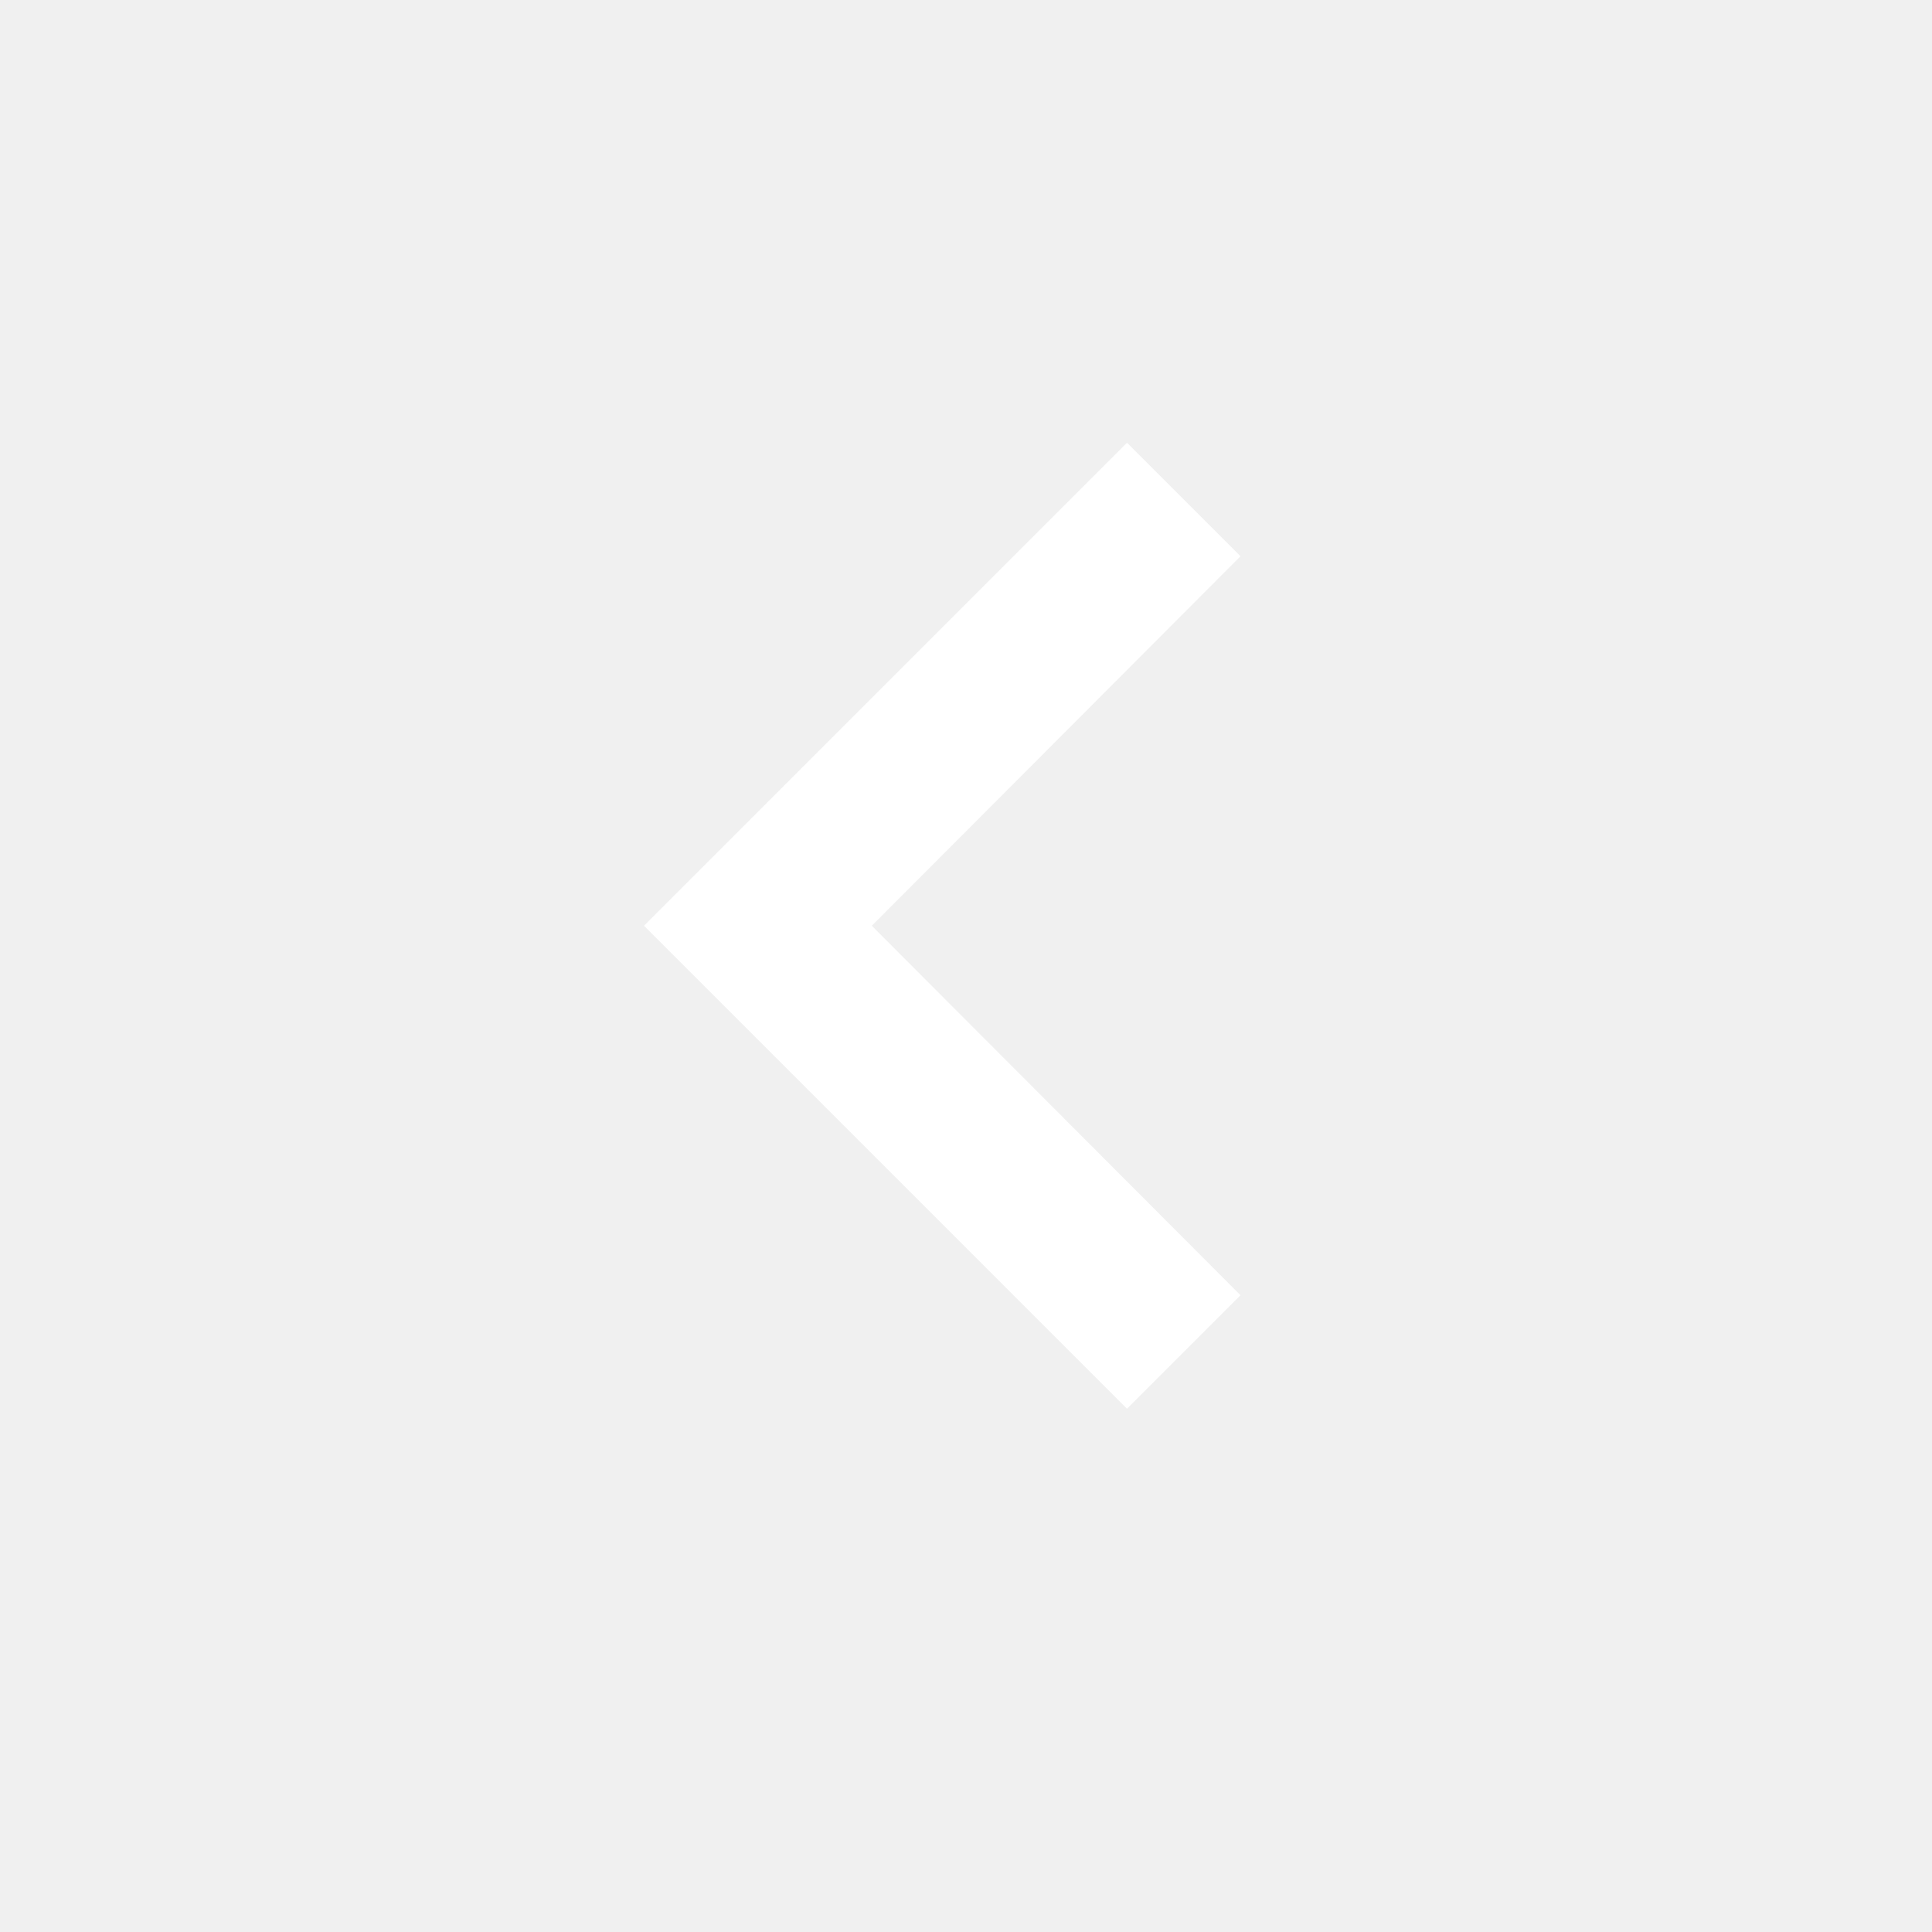
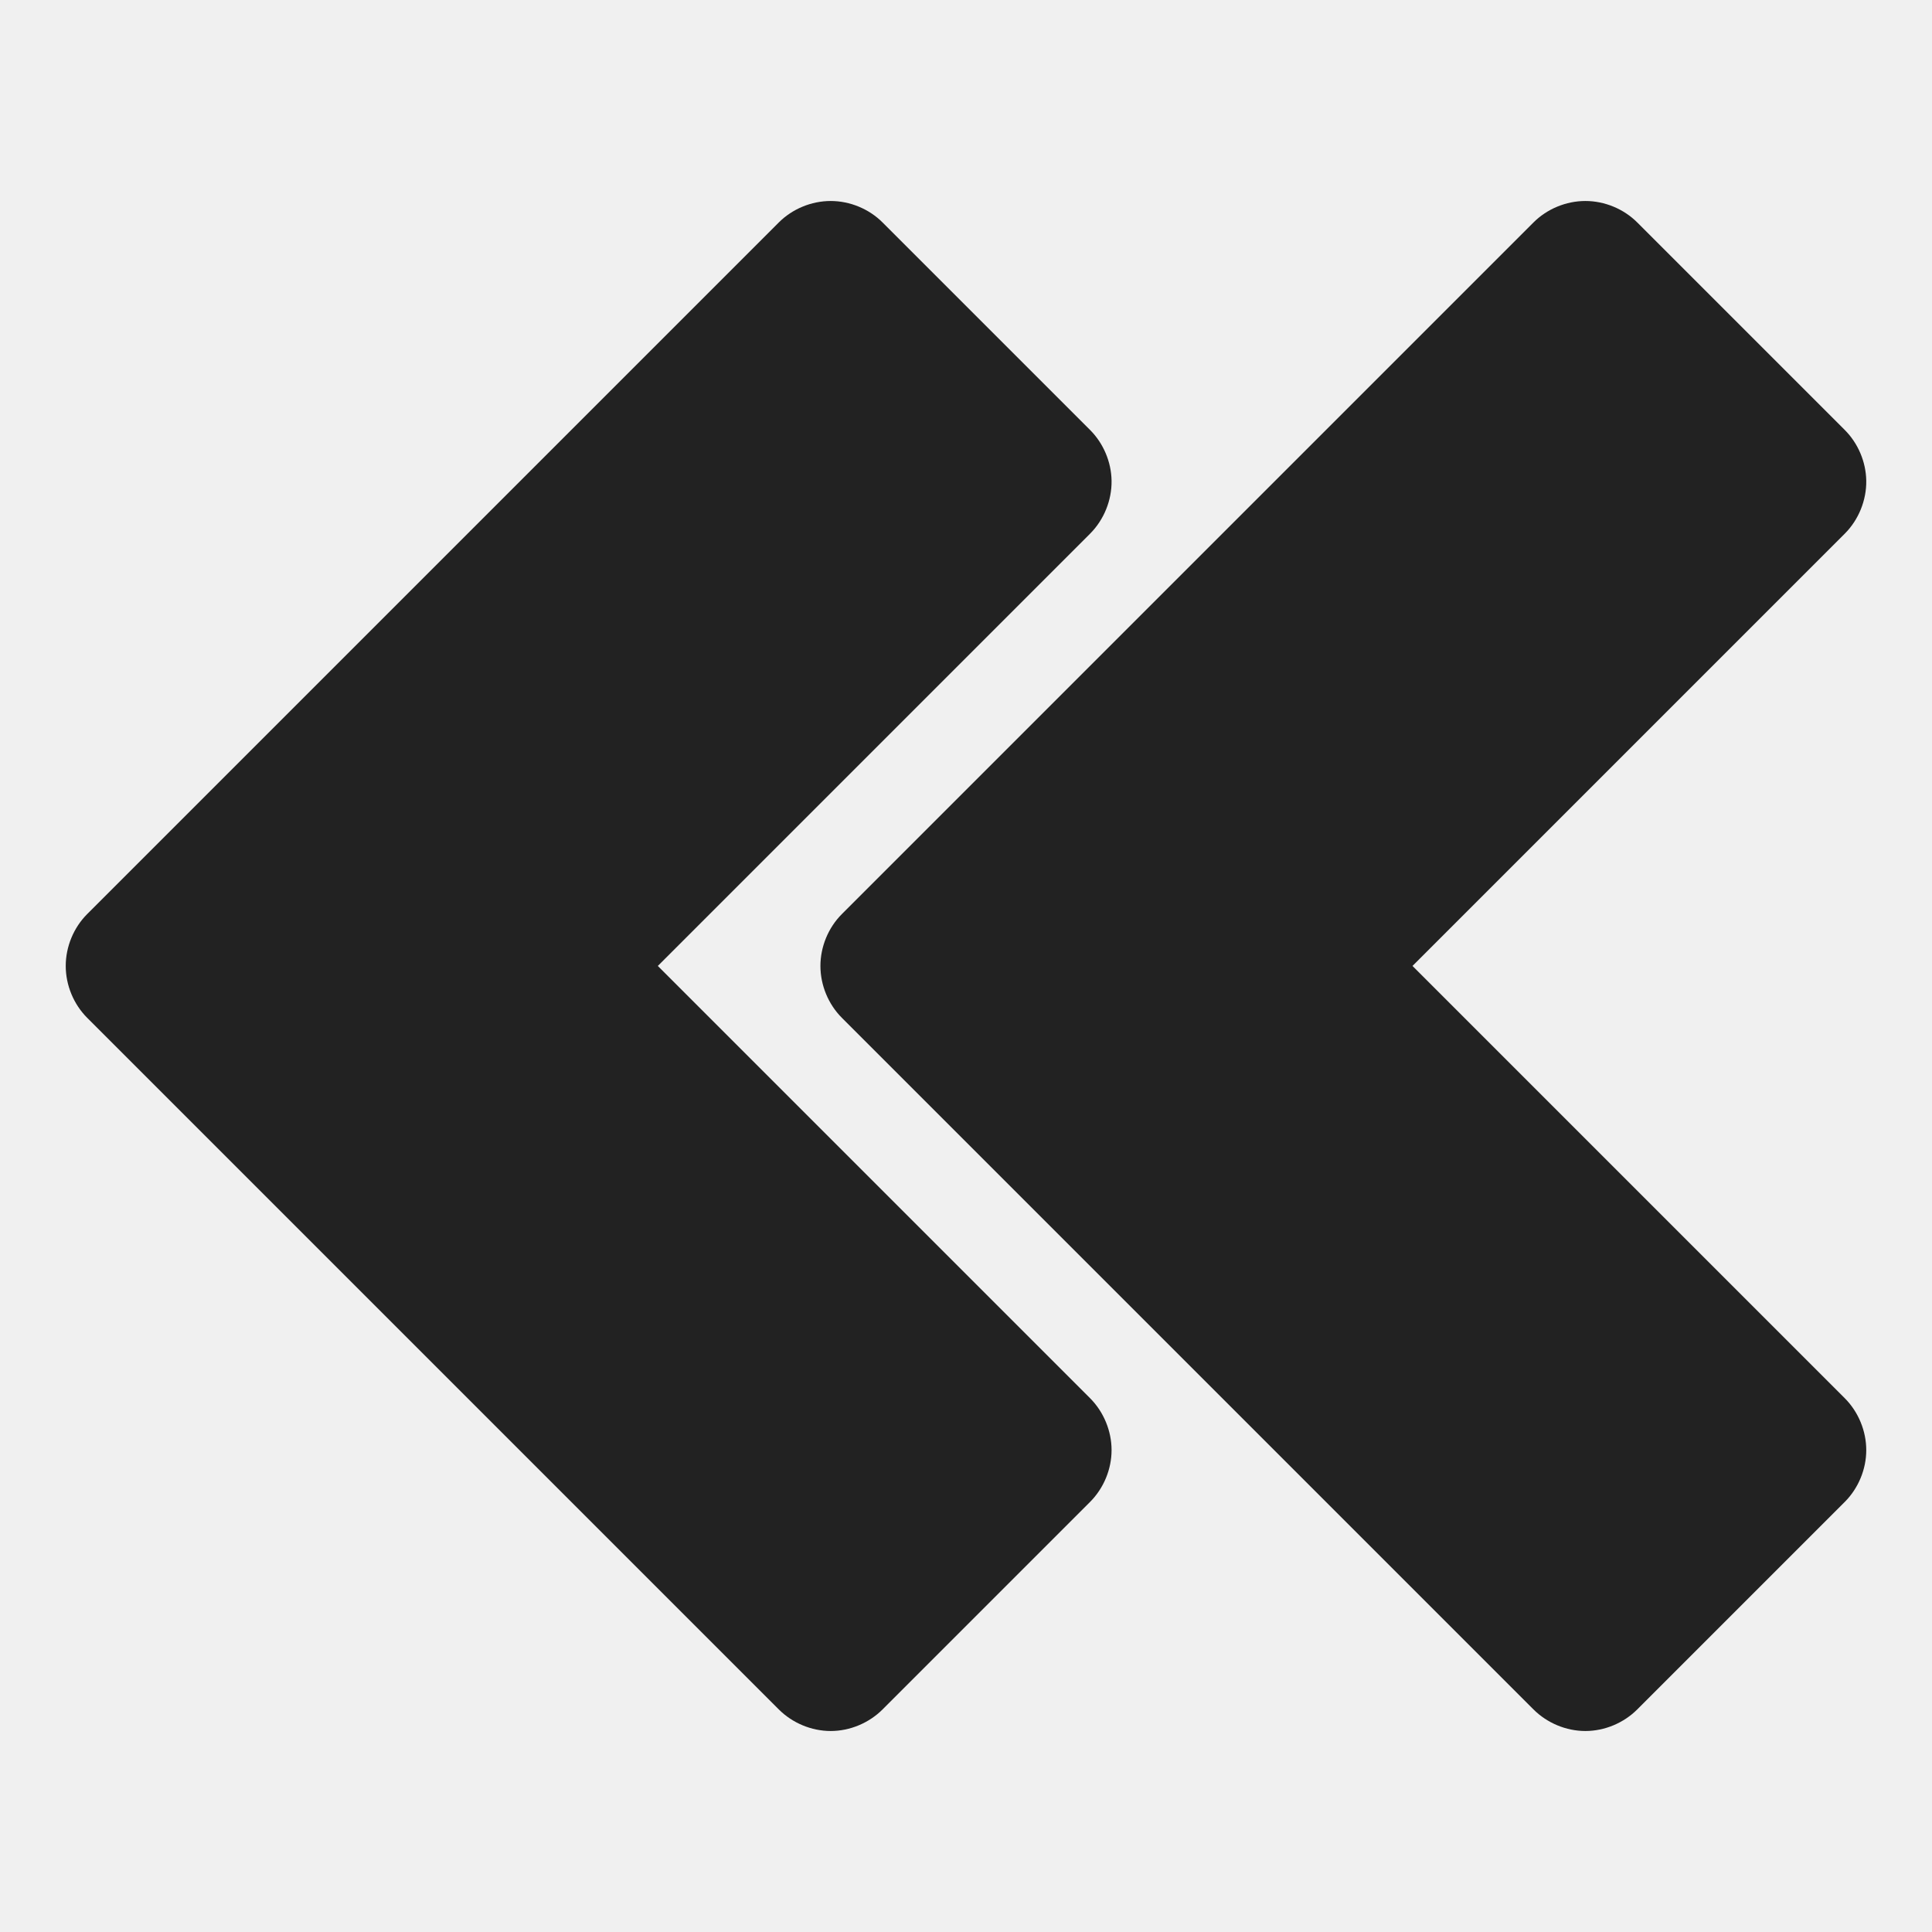
- <svg xmlns="http://www.w3.org/2000/svg" fill="#FFFFFF" height="36" viewBox="0 0 24 24" width="36">
-   <path d="M15.41 16.09l-4.58-4.59 4.58-4.59L14 5.5l-6 6 6 6z" />
-   <path d="M0-.5h24v24H0z" fill="none" />
+ <svg xmlns="http://www.w3.org/2000/svg" height="512" id="svg2" version="1.1" width="512">
+   <defs id="defs4" />
+   <g id="layer1" transform="translate(0,-540.3622)">
+     <path d="m 420.14,999.097 c 5.091,0 10.151,-2.118 13.75,-5.719 l 55,-55 c 3.591,-3.598 5.688,-8.635 5.688,-13.719 0,-5.084 -2.096,-10.152 -5.688,-13.75 L 374.327,796.347 488.89,681.784 c 3.664,-3.667 5.764,-8.848 5.688,-14.031 -0.078,-4.985 -2.163,-9.911 -5.688,-13.438 l -55,-55 c -3.599,-3.601 -8.659,-5.688 -13.75,-5.688 -5.091,0 -10.151,2.087 -13.75,5.688 L 223.108,782.597 c -3.601,3.599 -5.688,8.659 -5.688,13.75 0,5.091 2.087,10.151 5.688,13.75 l 183.281,183.281 c 3.599,3.601 8.659,5.719 13.75,5.719 z m -200,0 c 5.091,0 10.151,-2.118 13.75,-5.719 l 55,-55 c 3.591,-3.598 5.688,-8.635 5.688,-13.719 0,-5.084 -2.096,-10.152 -5.688,-13.75 l -114.562,-114.562 114.562,-114.562 c 3.664,-3.667 5.764,-8.848 5.688,-14.031 -0.078,-4.985 -2.163,-9.911 -5.688,-13.438 l -55,-55 c -3.599,-3.601 -8.659,-5.688 -13.75,-5.688 -5.091,0 -10.151,2.087 -13.75,5.688 L 23.108,782.597 c -3.601,3.599 -5.688,8.659 -5.688,13.75 0,5.091 2.087,10.151 5.688,13.75 L 206.39,993.378 c 3.599,3.601 8.659,5.719 13.75,5.719 z" id="path3766-1" style="font-size:medium;font-style:normal;font-variant:normal;font-weight:normal;font-stretch:normal;text-indent:0;text-align:start;text-decoration:none;line-height:normal;letter-spacing:normal;word-spacing:normal;text-transform:none;direction:ltr;block-progression:tb;writing-mode:lr-tb;text-anchor:start;baseline-shift:baseline;color:#000000;fill:#222222;fill-opacity:1;fill-rule:nonzero;stroke:none;stroke-width:38.88;marker:none;visibility:visible;display:inline;overflow:visible;enable-background:accumulate;font-family:Sans;-inkscape-font-specification:Sans" />
+   </g>
</svg>
